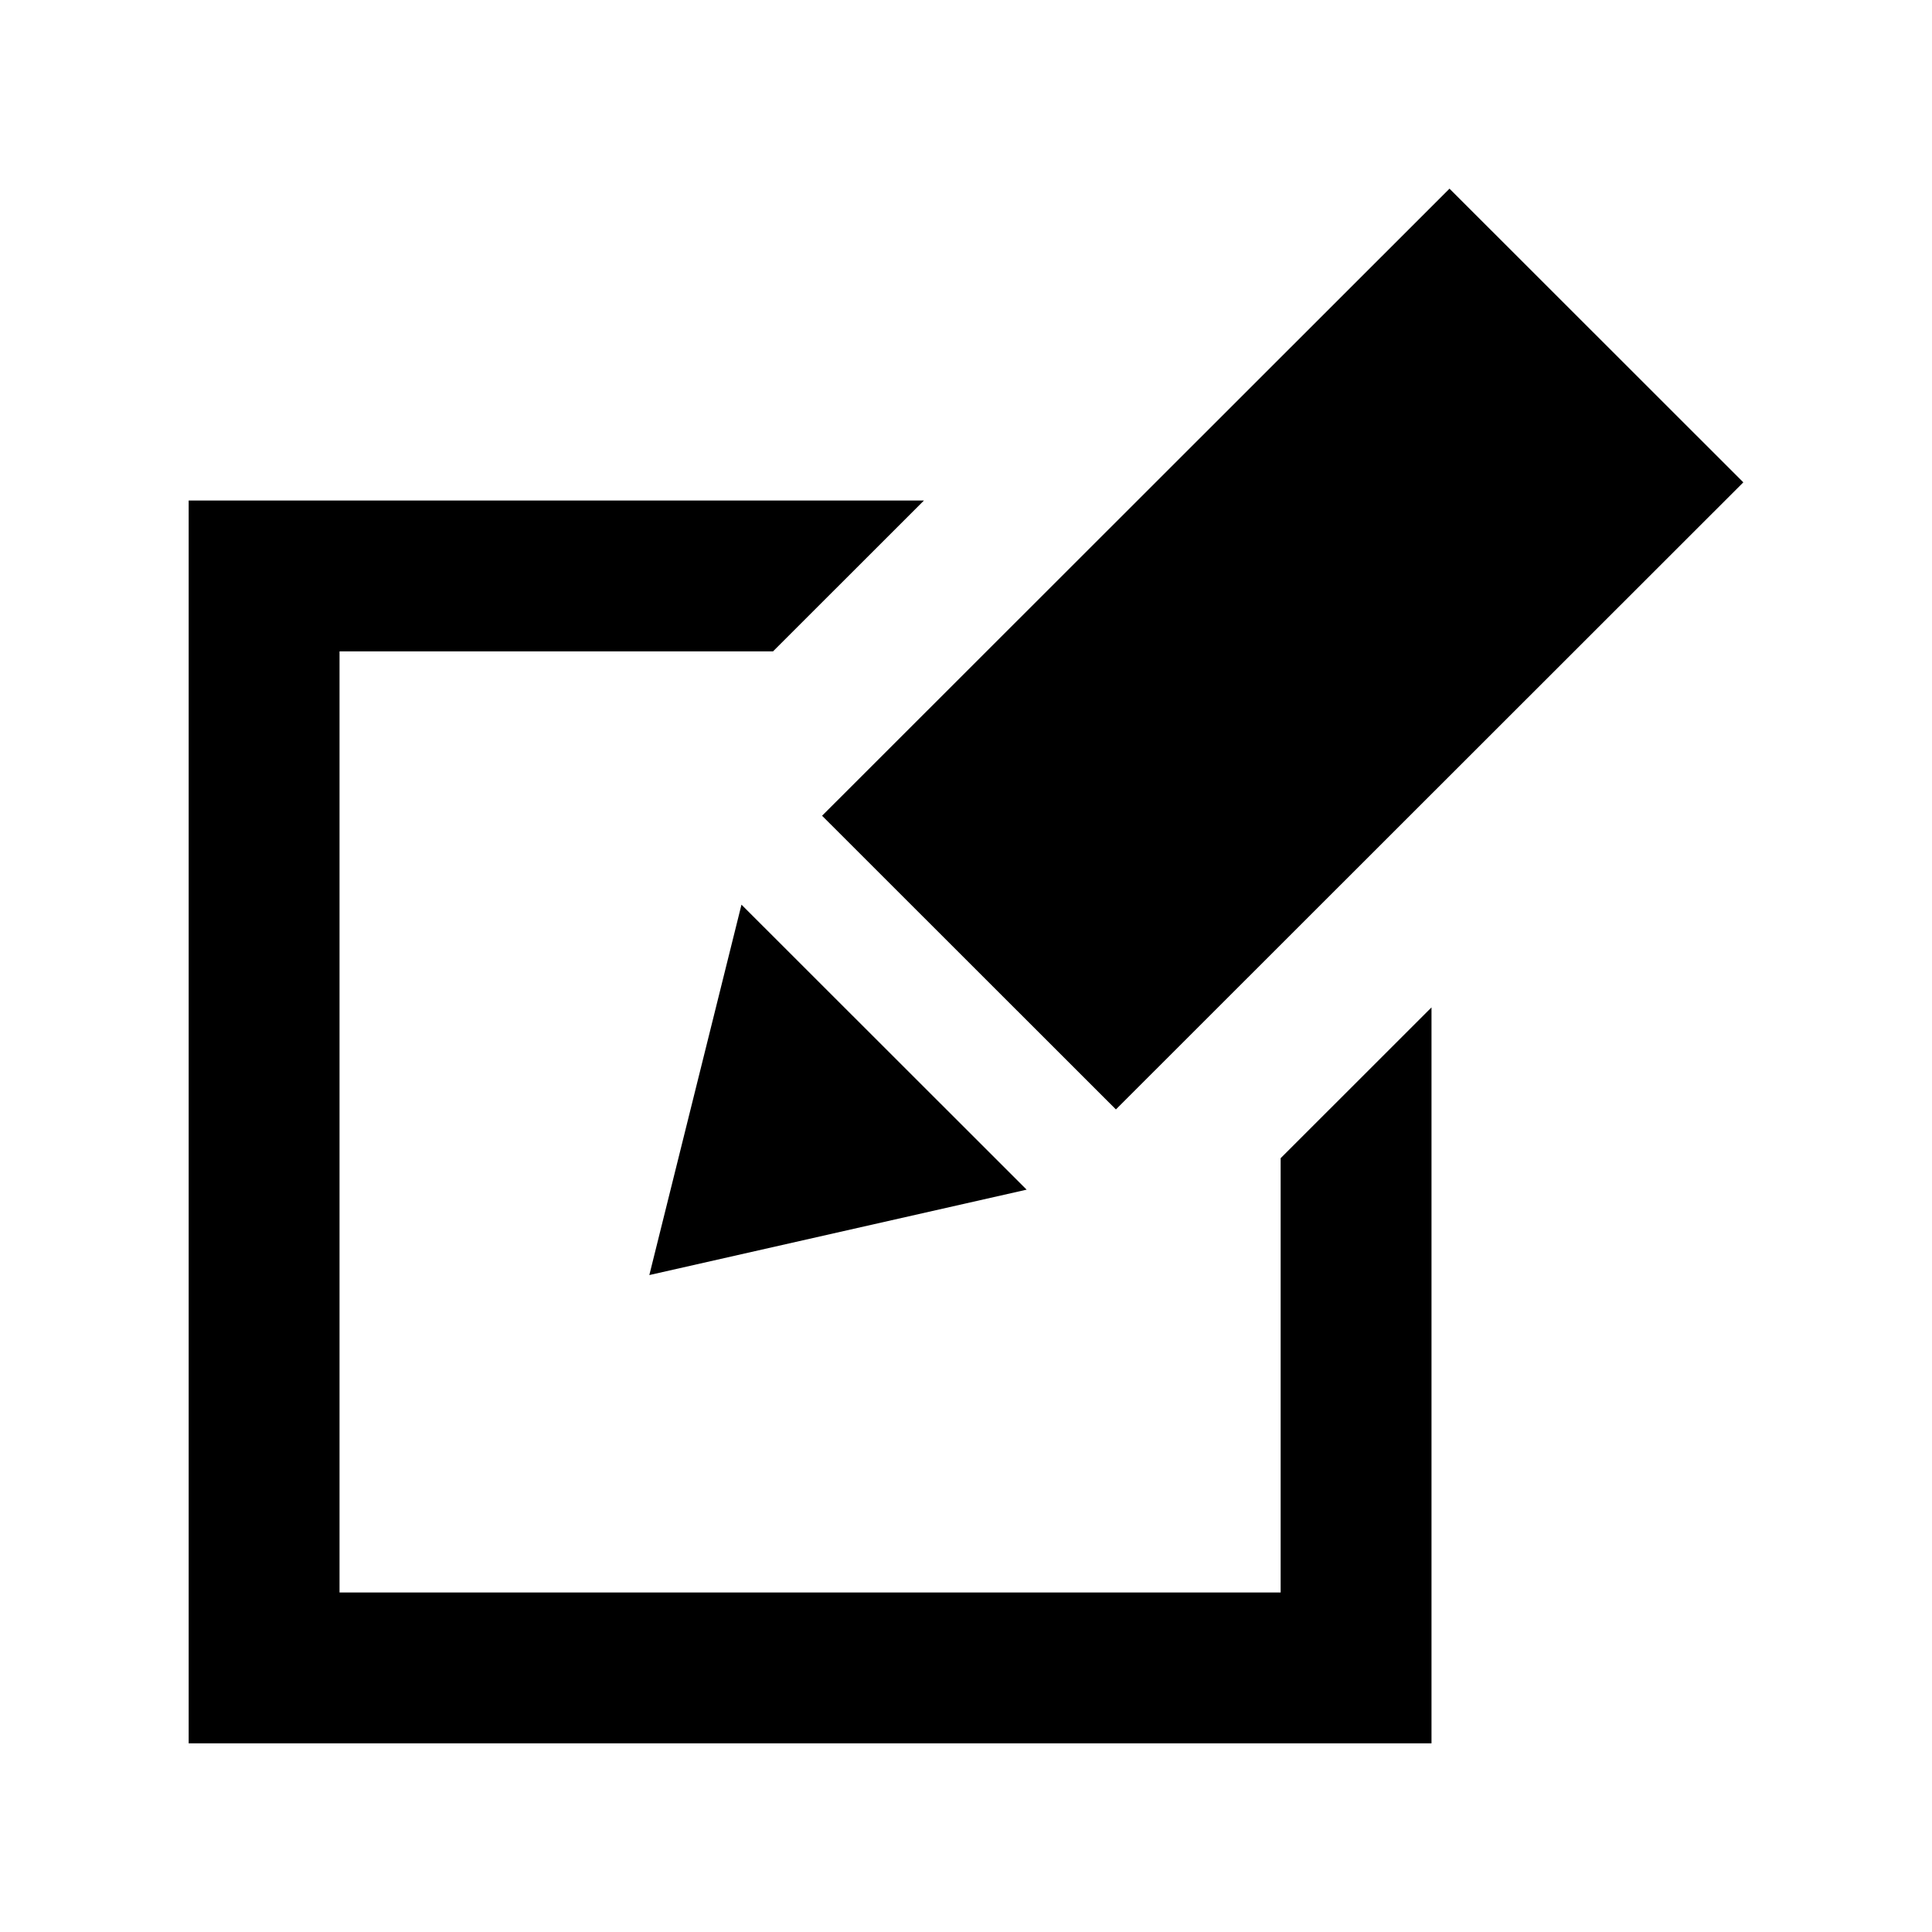
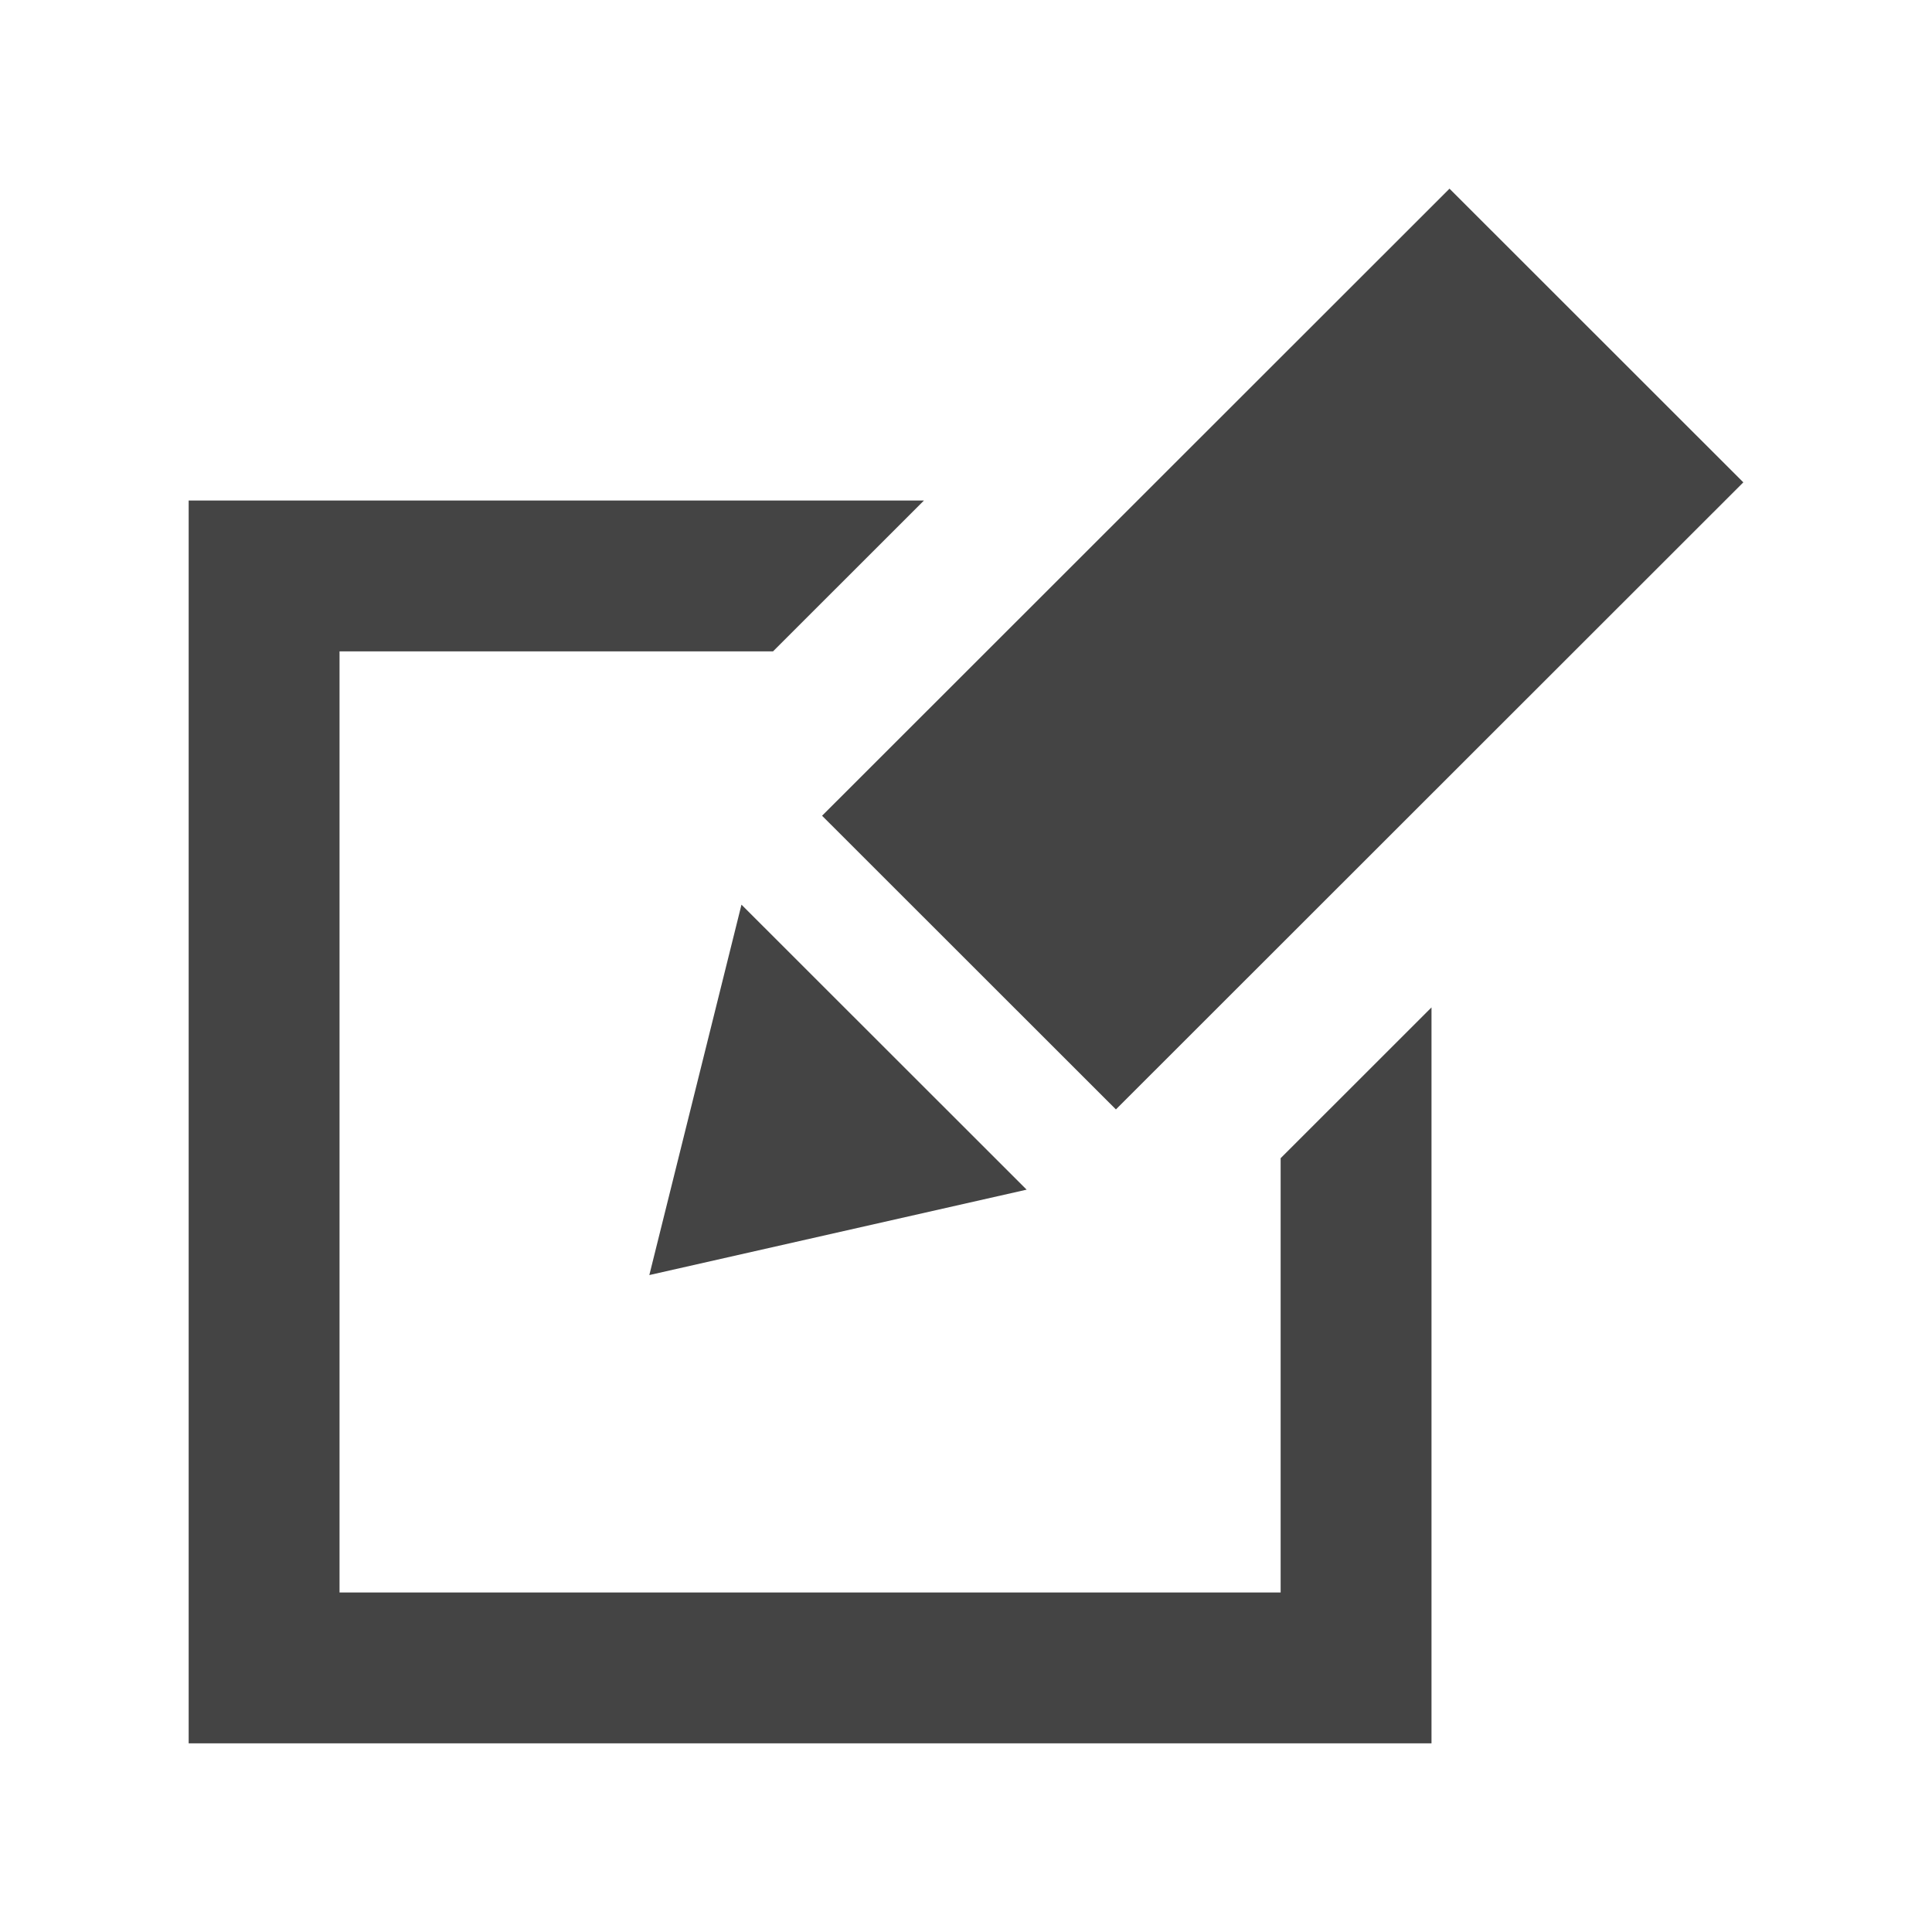
<svg xmlns="http://www.w3.org/2000/svg" version="1.1" x="0px" y="0px" width="512px" height="512px" viewBox="0 0 512 512" enable-background="new 0 0 512 512" xml:space="preserve">
-   <path id="edit-6-icon" d="M379.363,266.973V462H50V132.636h194.865l-40.002,39.979H89.979V422.02h249.404V306.932L379.363,266.973z    M196.5,239.744l75.571,75.527l-99.992,22.633L196.5,239.744z M462,127.829L295.729,294.008l-77.871-77.828L384.132,50L462,127.829z   " />
+   <path fill="#444444" id="edit-6-icon" d="M379.363,266.973V462H50V132.636h194.865l-40.002,39.979H89.979V422.02h249.404V306.932L379.363,266.973z    M196.5,239.744l75.571,75.527l-99.992,22.633L196.5,239.744z M462,127.829L295.729,294.008l-77.871-77.828L384.132,50L462,127.829z   " />
</svg>
